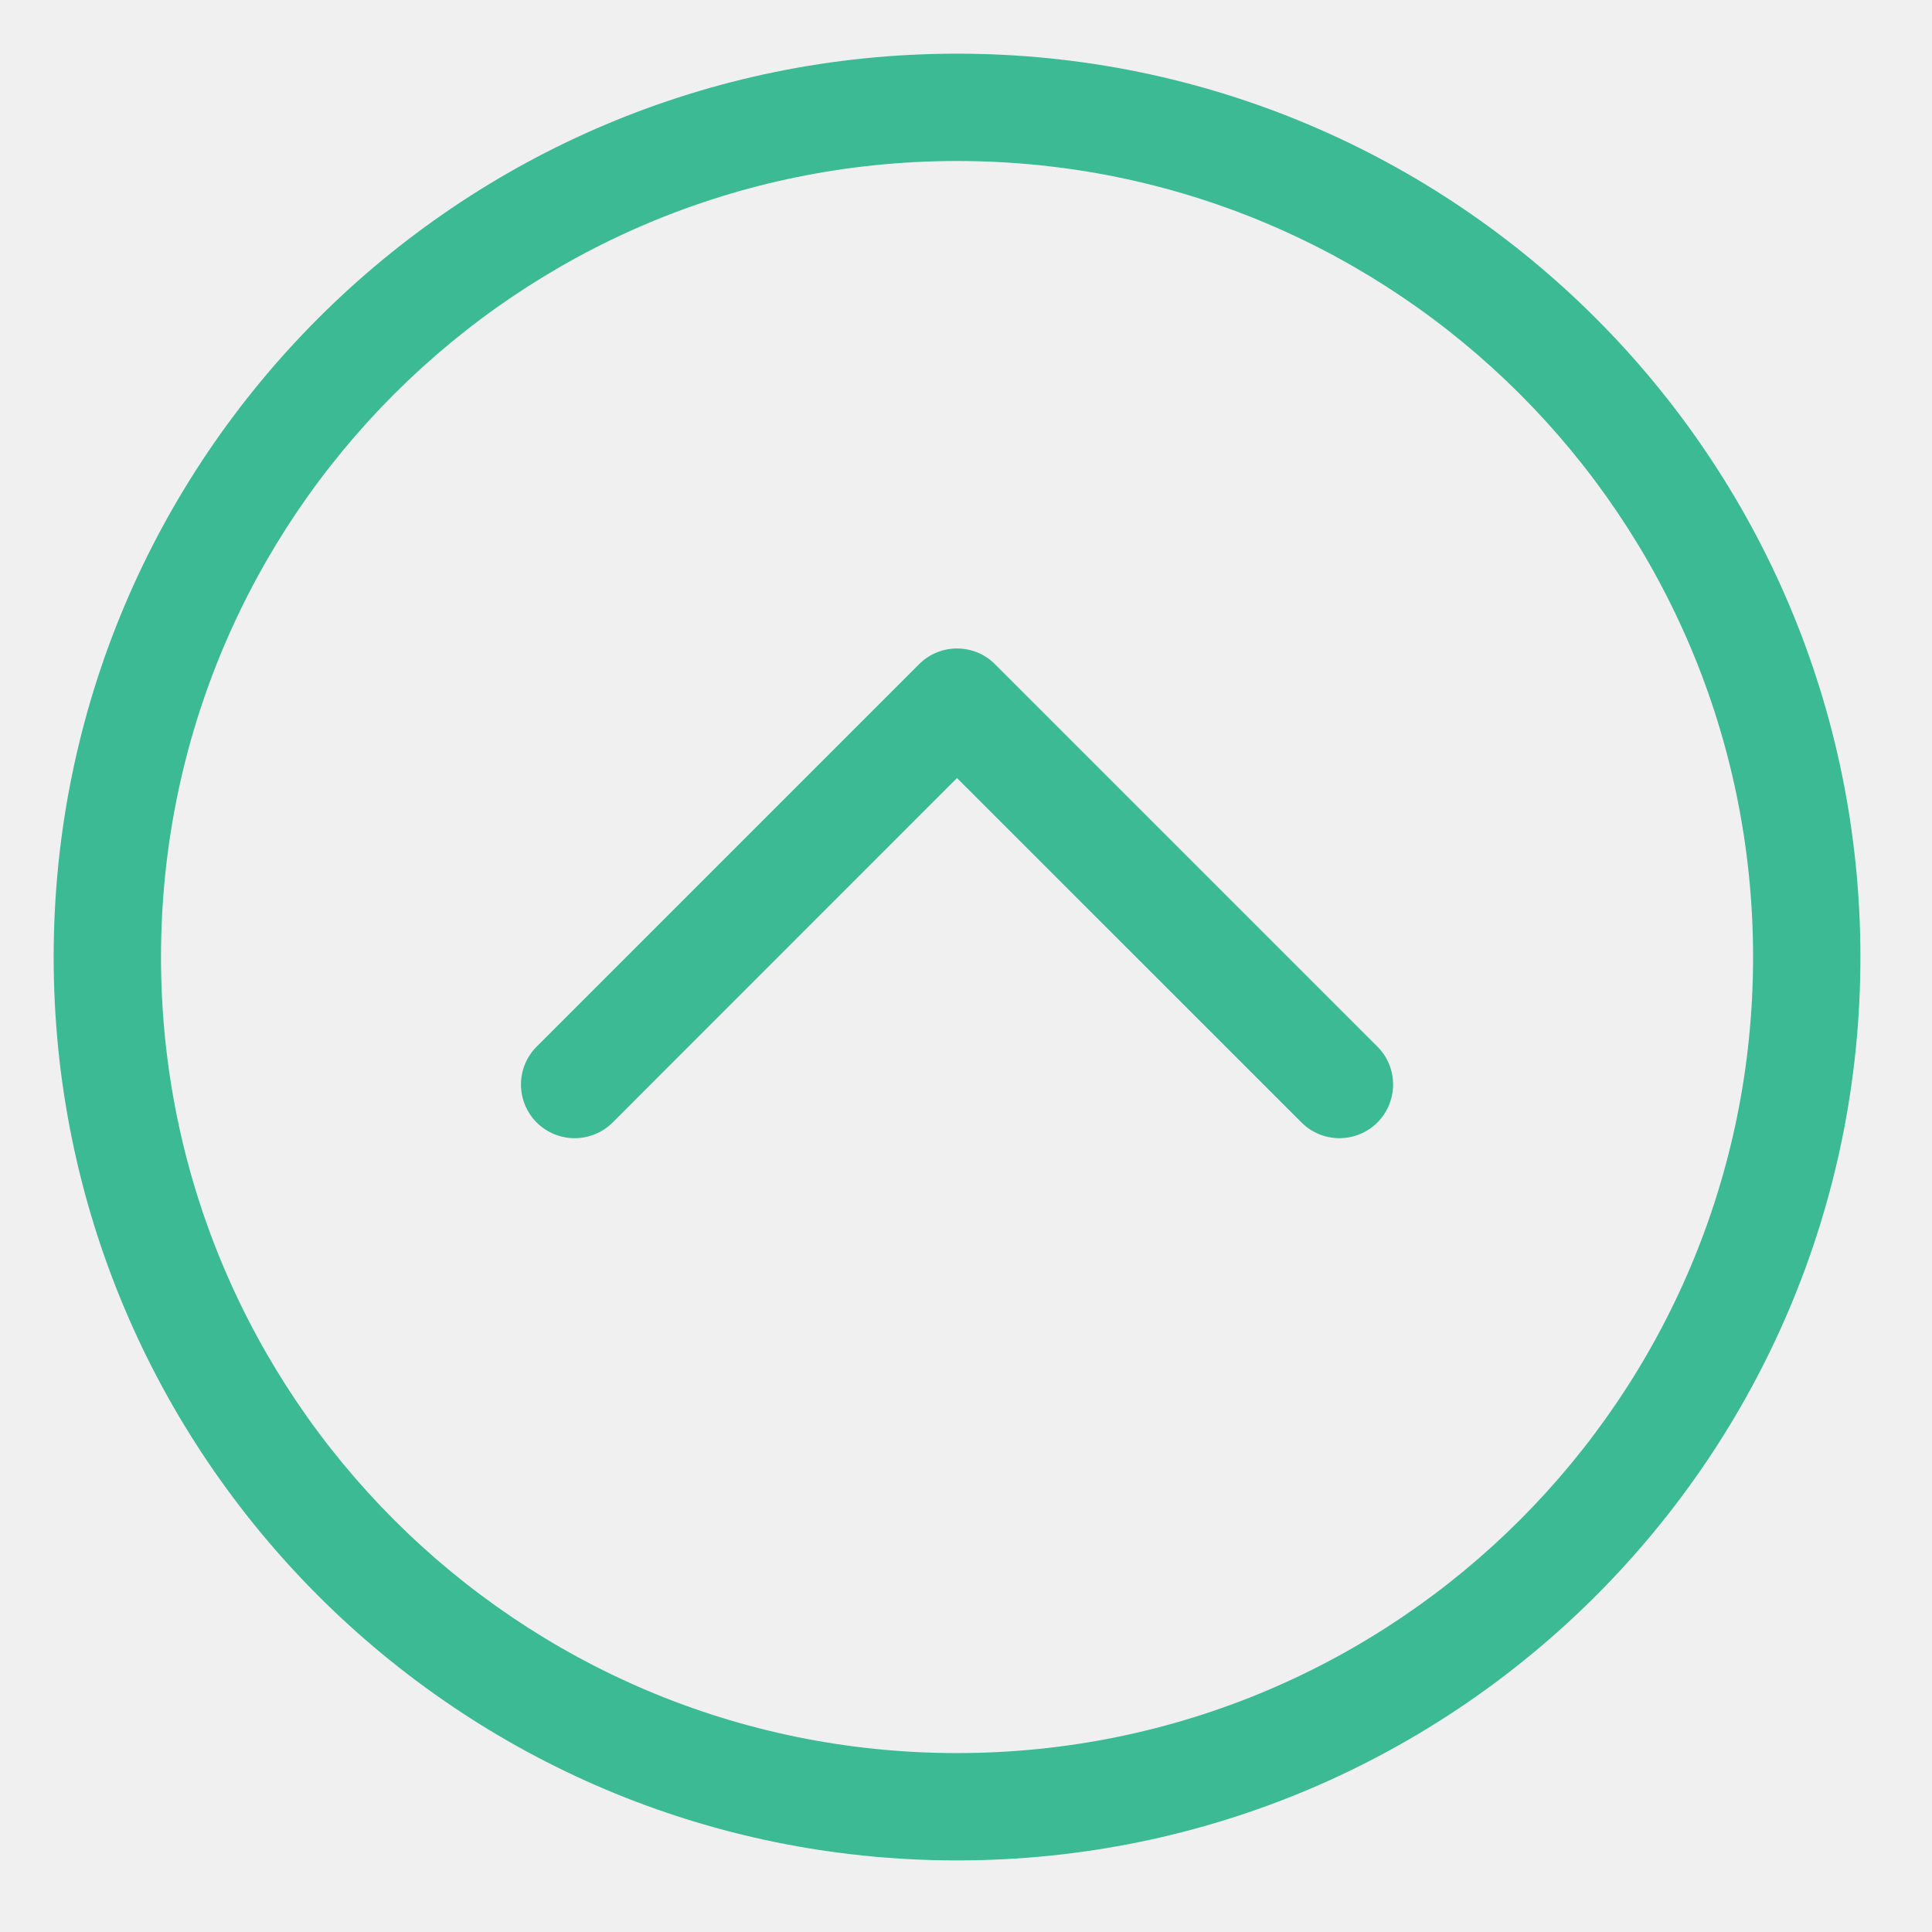
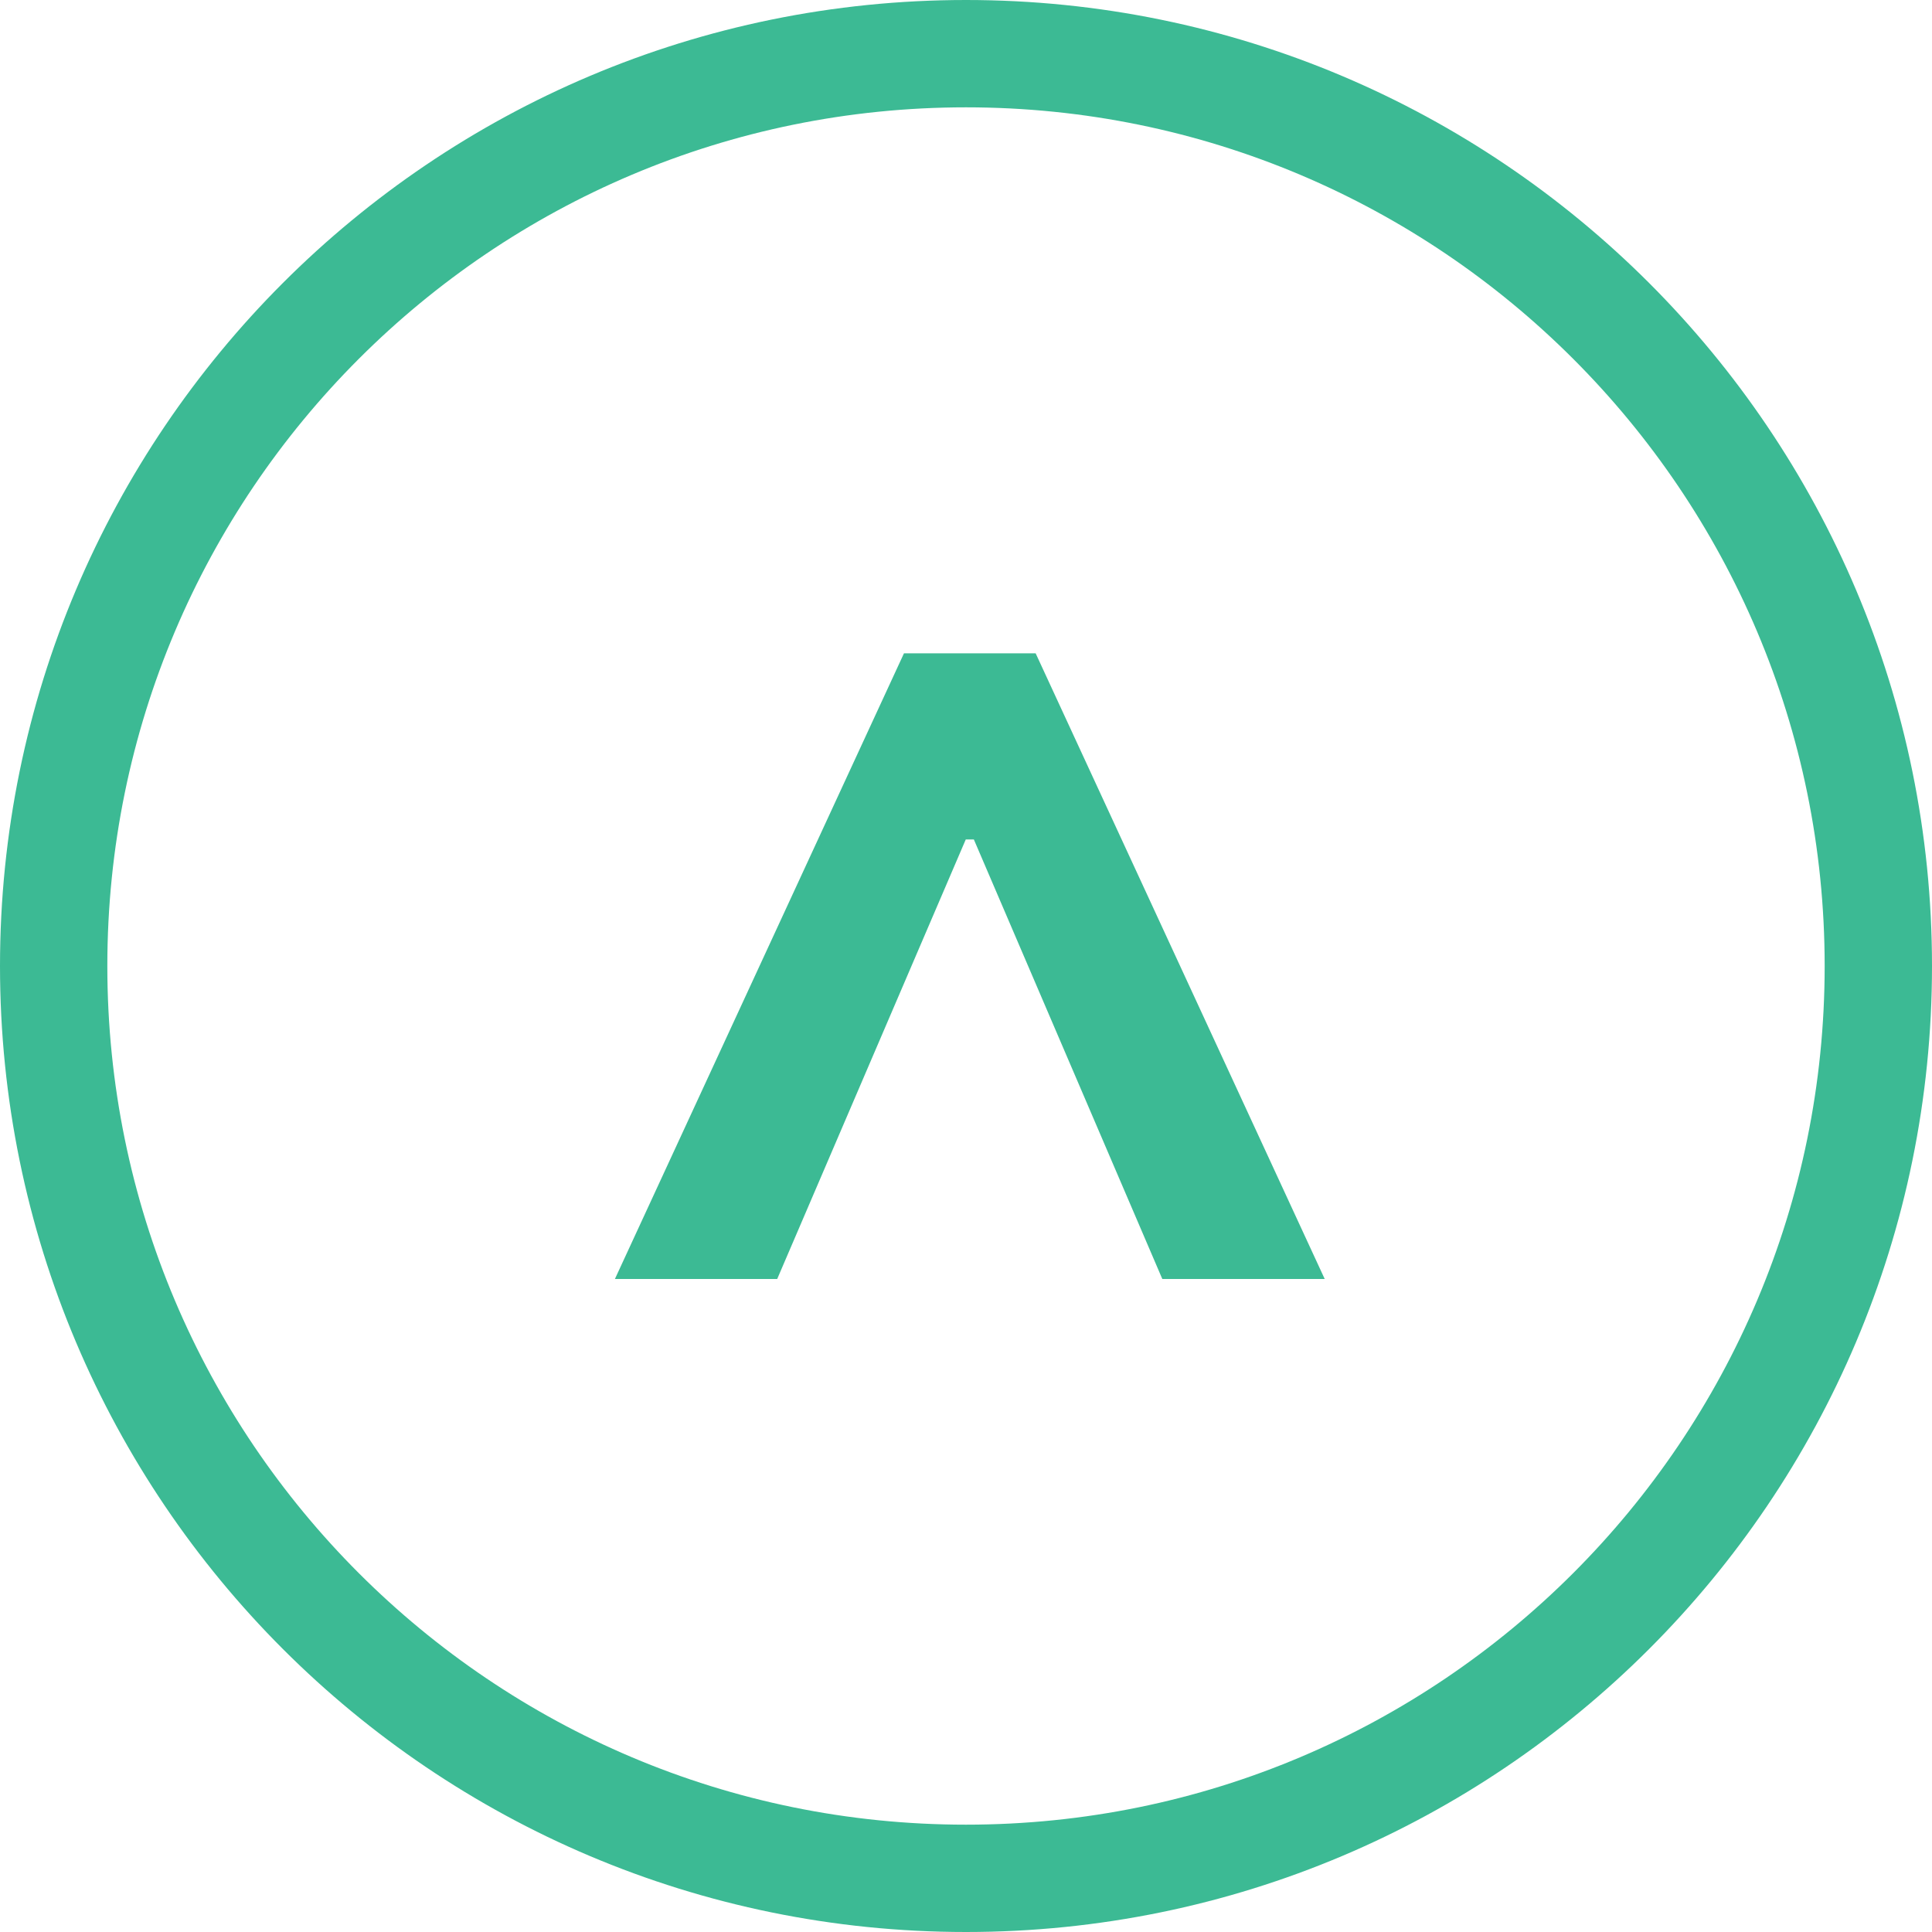
<svg xmlns="http://www.w3.org/2000/svg" width="18" height="18" viewBox="0 0 18 18" fill="none">
-   <path fill-rule="evenodd" clip-rule="evenodd" d="M8.917 0.5C4.268 0.5 0.5 4.268 0.5 8.917C0.5 13.565 4.268 17.333 8.917 17.333C13.565 17.333 17.333 13.565 17.333 8.917C17.333 4.268 13.565 0.5 8.917 0.5ZM1.5 8.917C1.5 4.82 4.82 1.5 8.917 1.5C13.013 1.5 16.333 4.82 16.333 8.917C16.333 13.013 13.013 16.333 8.917 16.333C4.82 16.333 1.5 13.013 1.5 8.917ZM9.27 6.188C9.075 5.993 8.758 5.993 8.563 6.188L5 9.751C4.805 9.946 4.805 10.262 5 10.458C5.196 10.653 5.512 10.653 5.708 10.458L8.916 7.249L12.126 10.458C12.321 10.653 12.637 10.653 12.833 10.458C13.028 10.262 13.028 9.946 12.833 9.751L9.27 6.188Z" fill="#3CBA94" />
+   <g clip-path="url(#clip0_9_4)">
+     <rect width="18" height="18" fill="white" />
+     <circle cx="9" cy="9" r="8.5" stroke="#3CBA94" />
+     <path d="M9.649 6.087L12.342 11.916H10.829L9.053 7.774L9.134 7.821H8.938L9.018 7.774L7.241 11.916H5.729L8.422 6.087H9.649Z" fill="#3CBA94" />
+   </g>
+   <defs>
+     <clipPath id="clip0_9_4">
+       <rect width="18" height="18" fill="white" />
+     </clipPath>
+   </defs>
</svg>
